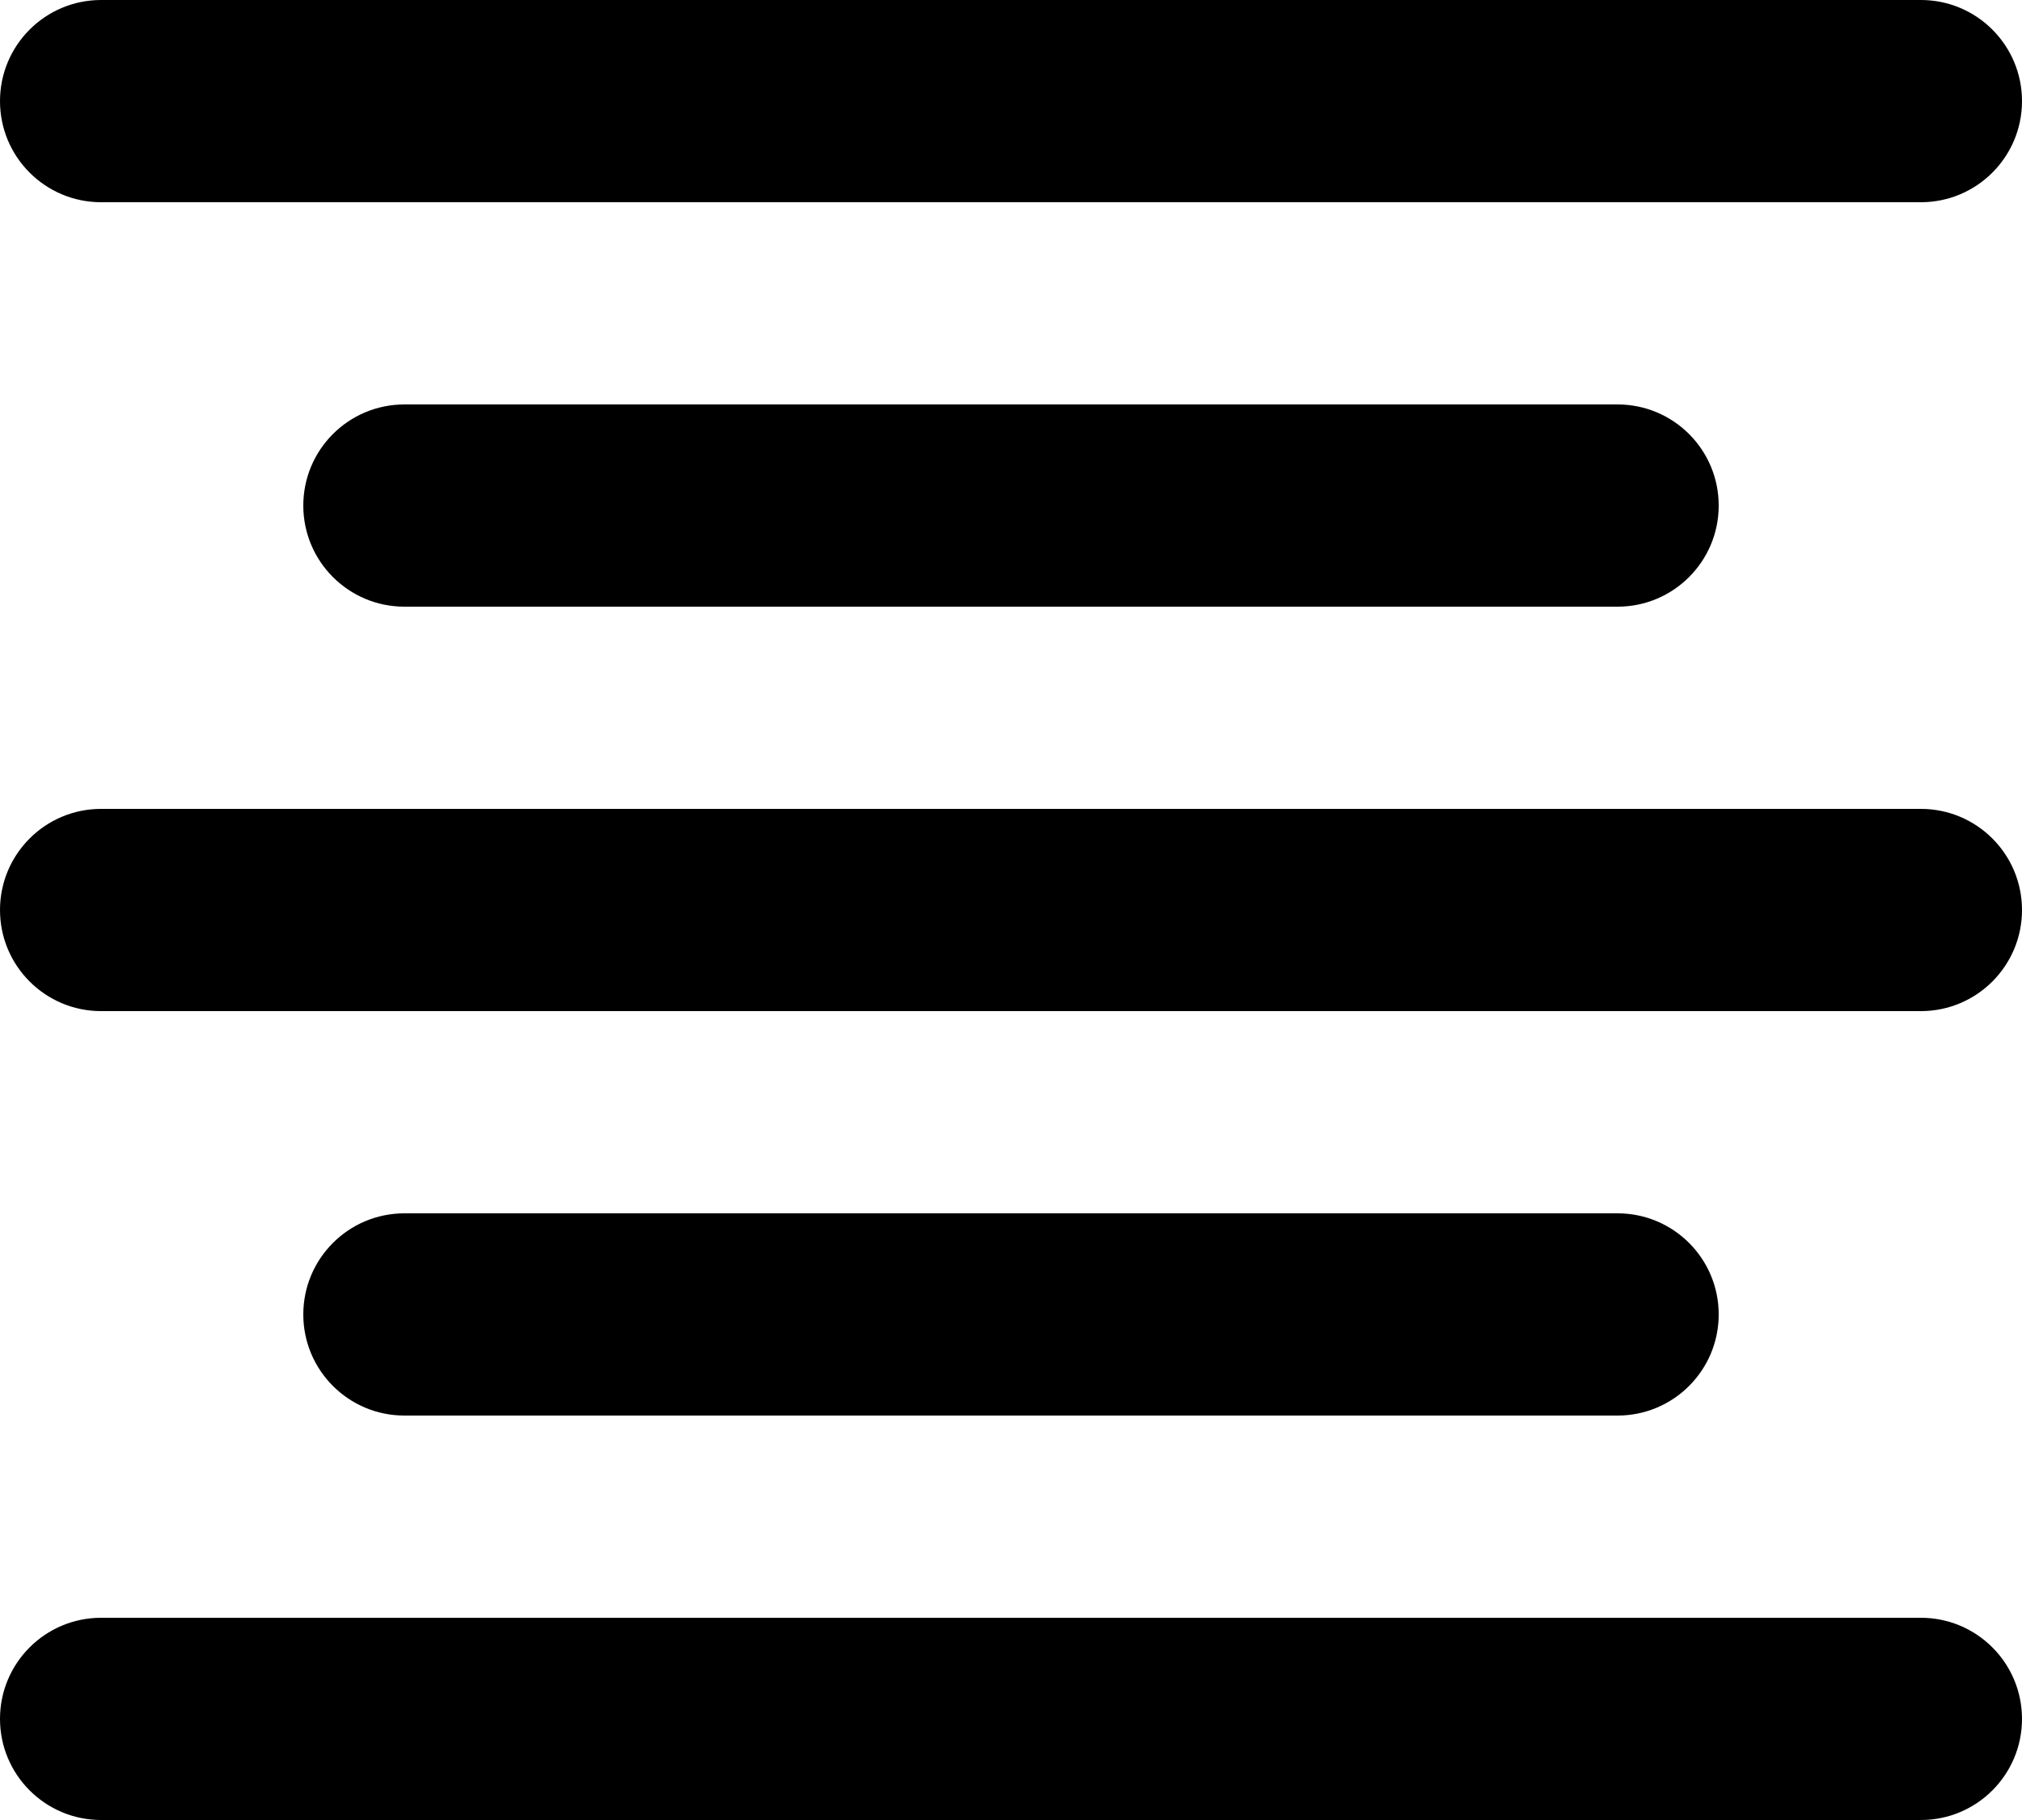
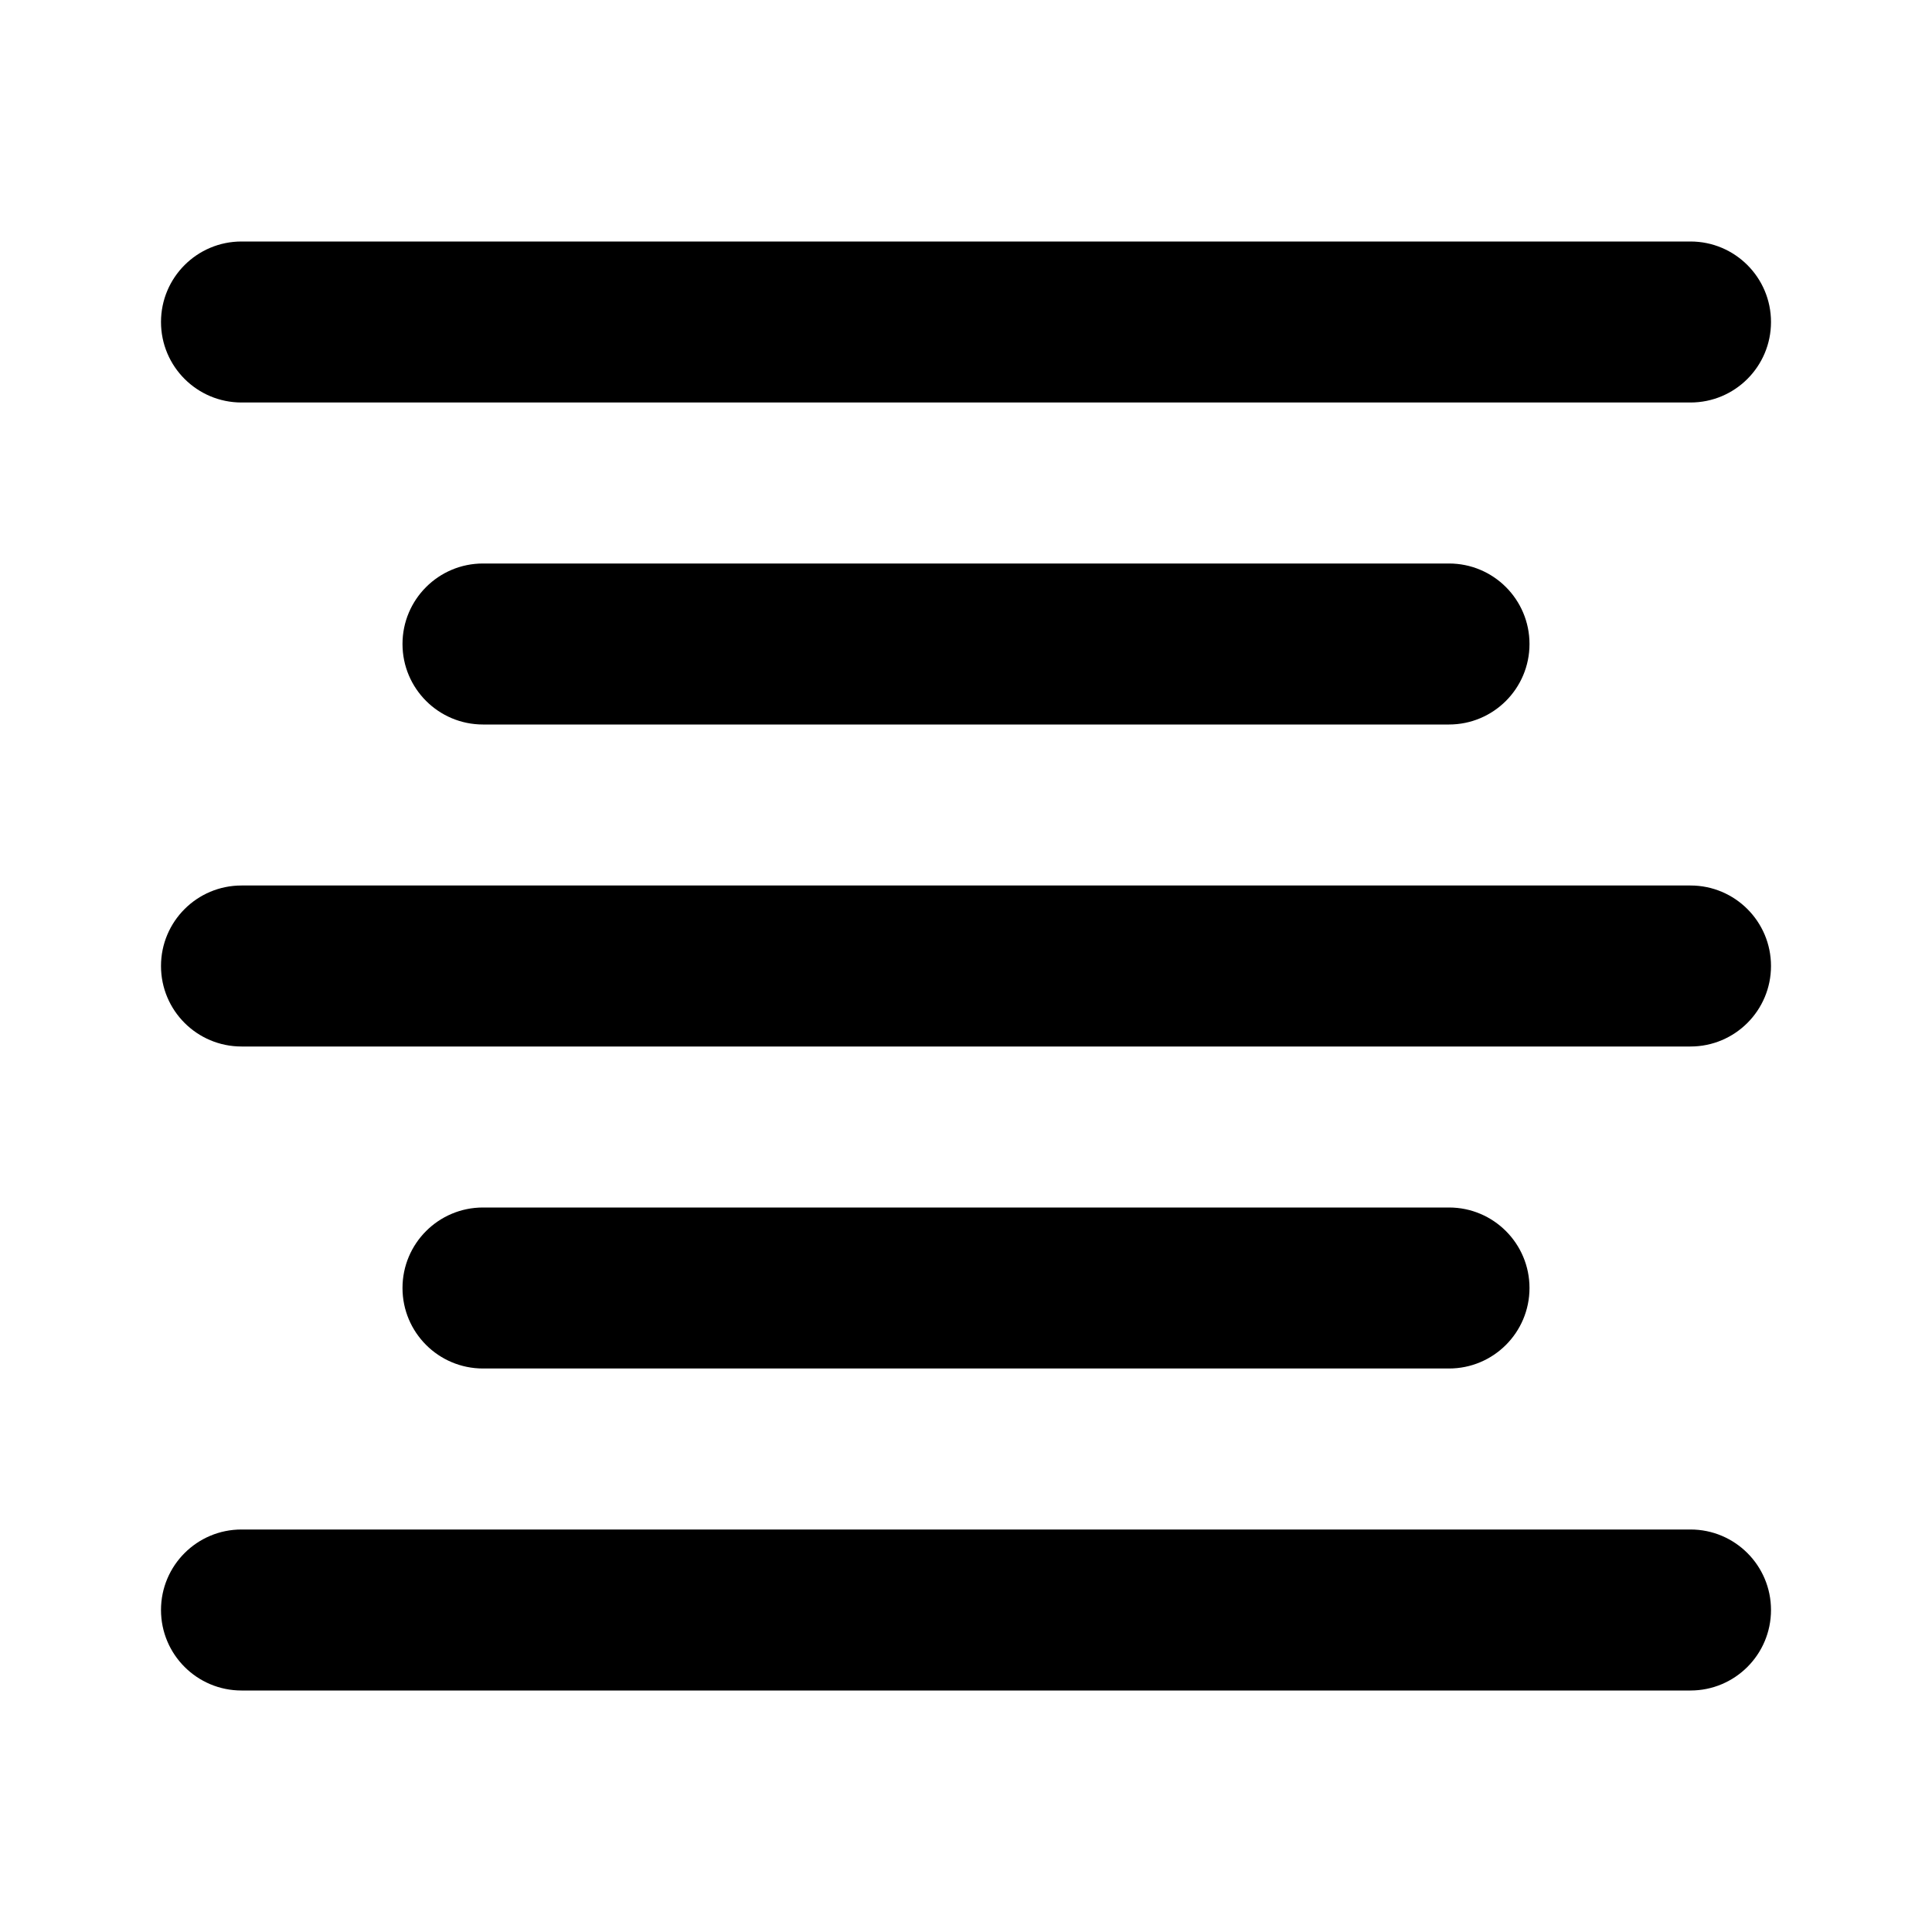
- <svg xmlns="http://www.w3.org/2000/svg" width="20" height="18" viewBox="0 0 20 18">
-   <g transform="translate(-544 -228)">
+ <svg xmlns="http://www.w3.org/2000/svg" width="24" height="24" viewBox="0 0 24 24">
+   <g transform="translate(-542 -225)">
    <path d="M2946,782a1,1,0,0,1-1,1h-18a1,1,0,0,1-1-1h0a1,1,0,0,1,1-1h18a1,1,0,0,1,1,1Z" transform="translate(-2382 -553)" />
    <path d="M2946,790a1,1,0,0,1-1,1h-18a1,1,0,0,1-1-1h0a1,1,0,0,1,1-1h18a1,1,0,0,1,1,1Z" transform="translate(-2382 -553)" />
    <path d="M2946,798a1,1,0,0,1-1,1h-18a1,1,0,0,1-1-1h0a1,1,0,0,1,1-1h18a1,1,0,0,1,1,1Z" transform="translate(-2382 -553)" />
    <path d="M2940,786a1,1,0,0,1-1,1h-12a1,1,0,0,1-1-1h0a1,1,0,0,1,1-1h12a1,1,0,0,1,1,1Z" transform="translate(-2379 -553)" />
    <path d="M2940,794a1,1,0,0,1-1,1h-12a1,1,0,0,1-1-1h0a1,1,0,0,1,1-1h12a1,1,0,0,1,1,1Z" transform="translate(-2379 -553)" />
  </g>
</svg>
